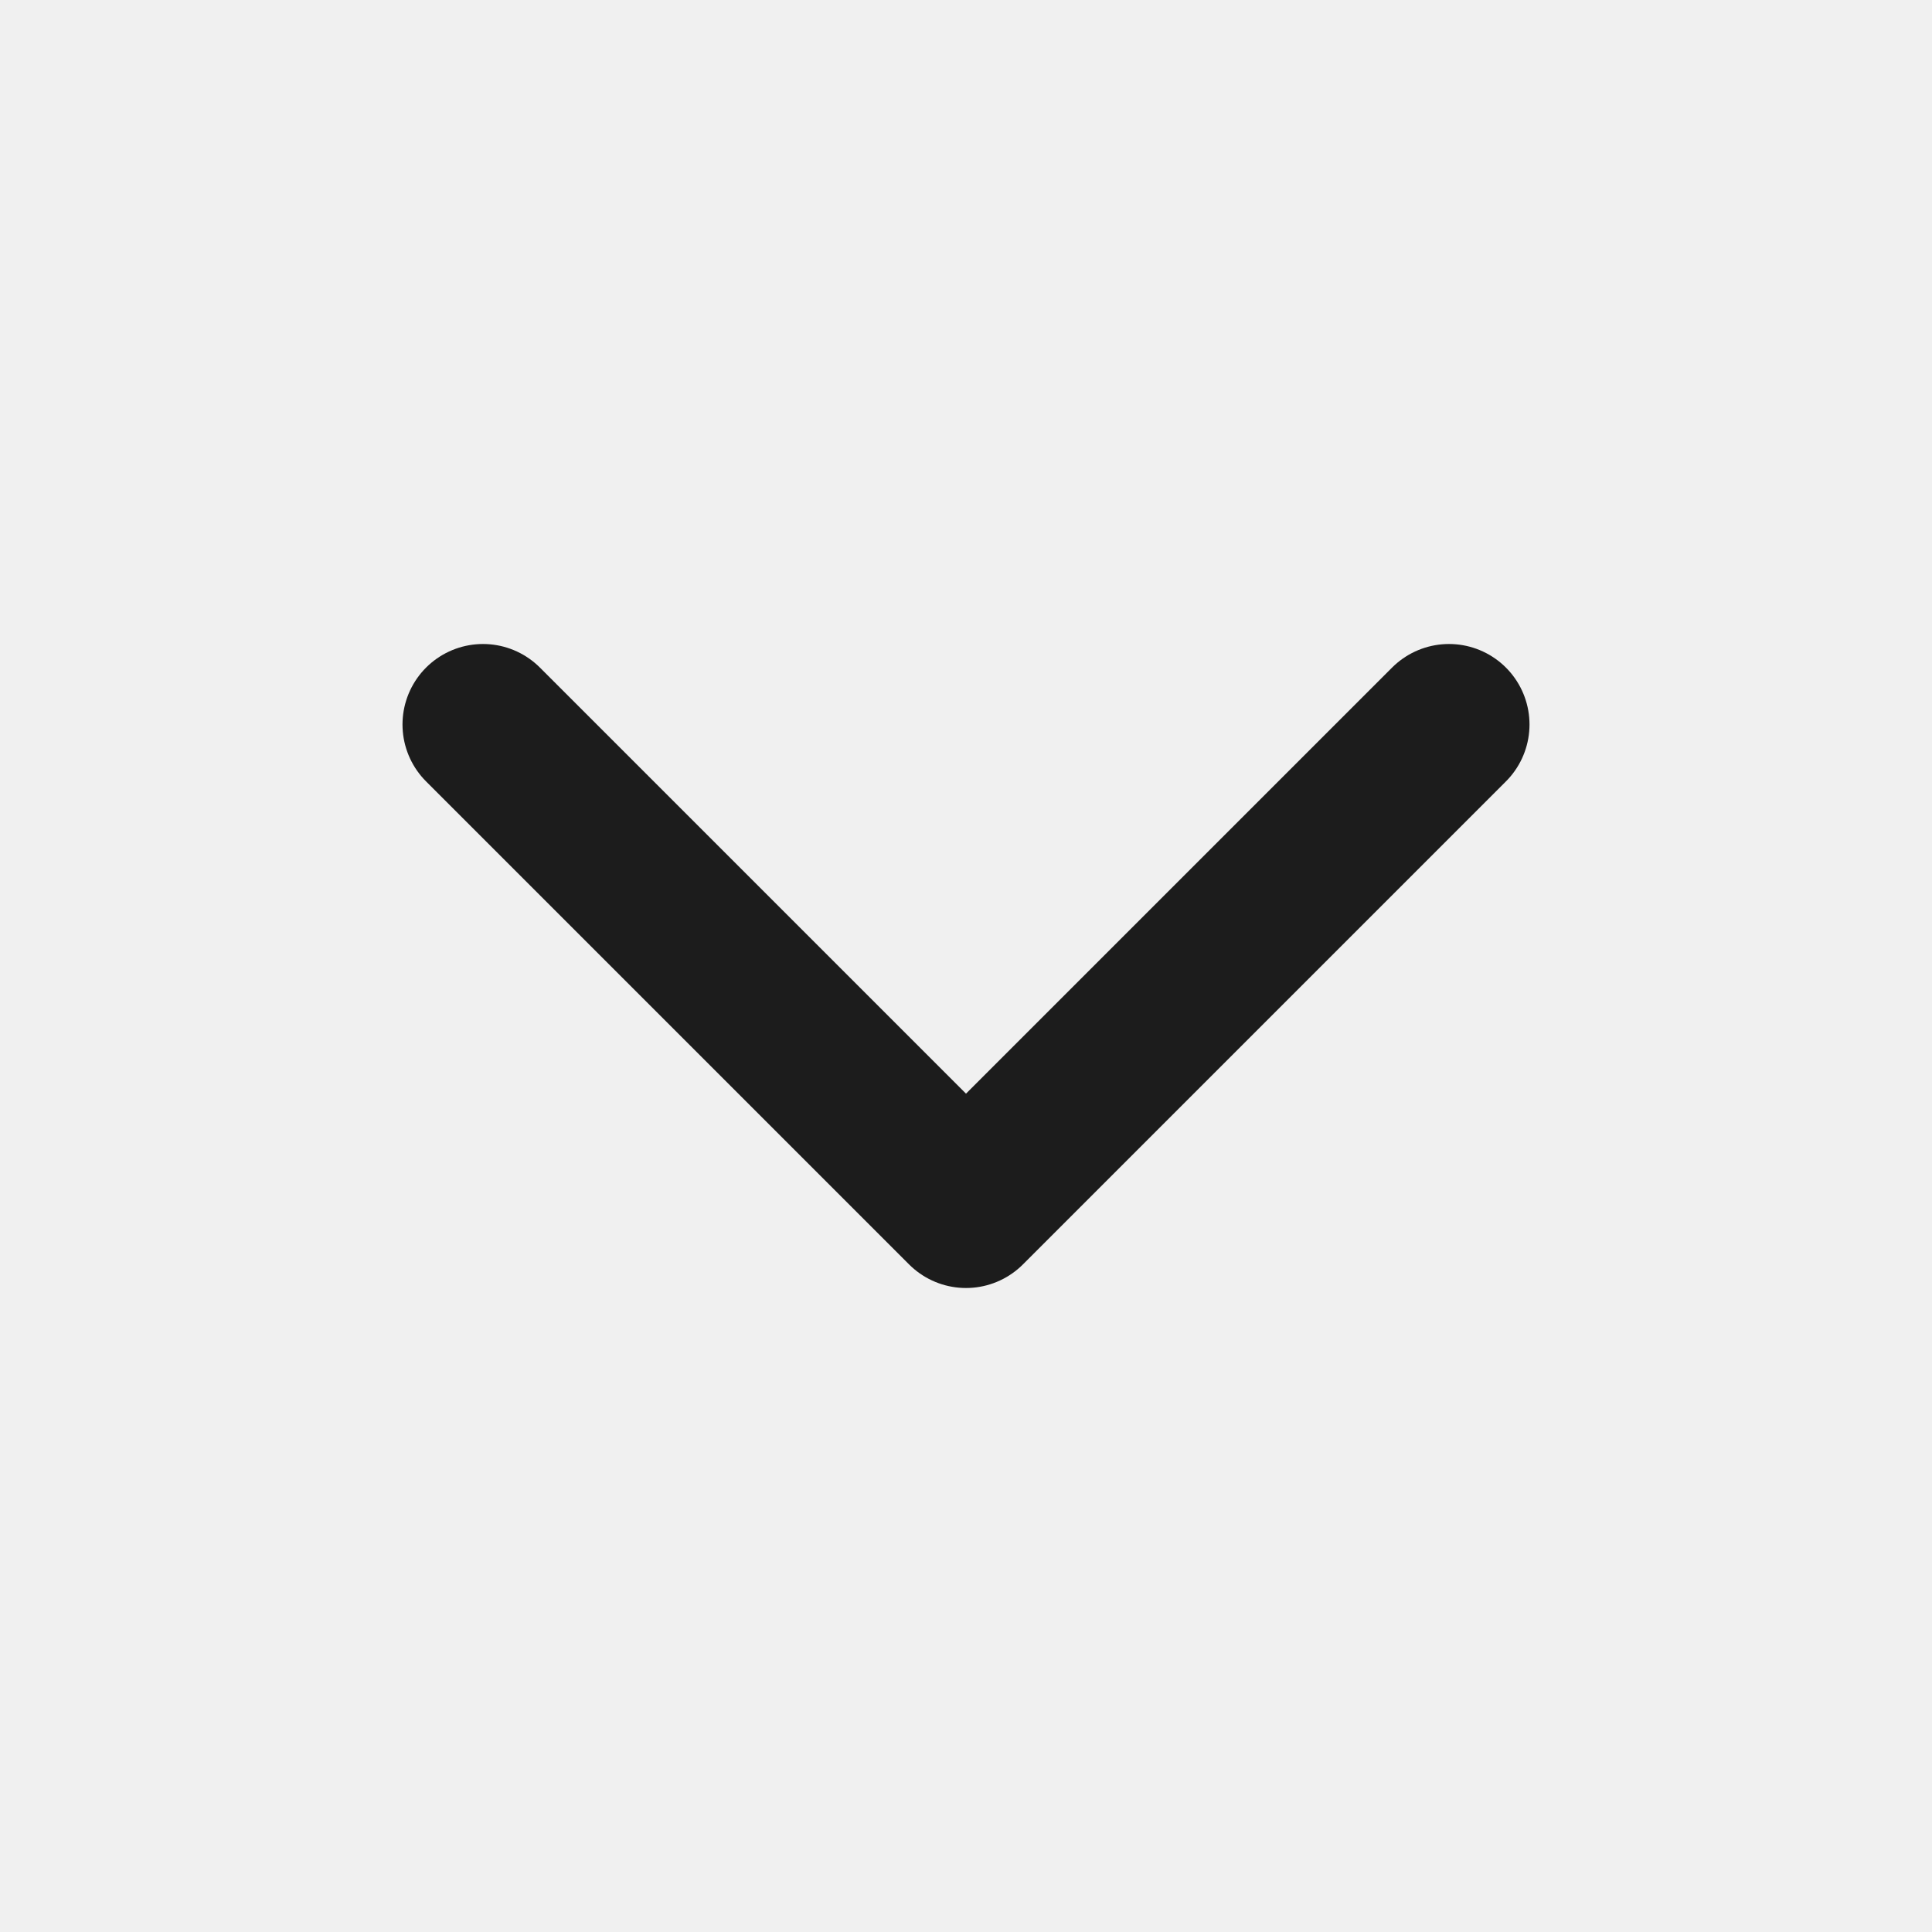
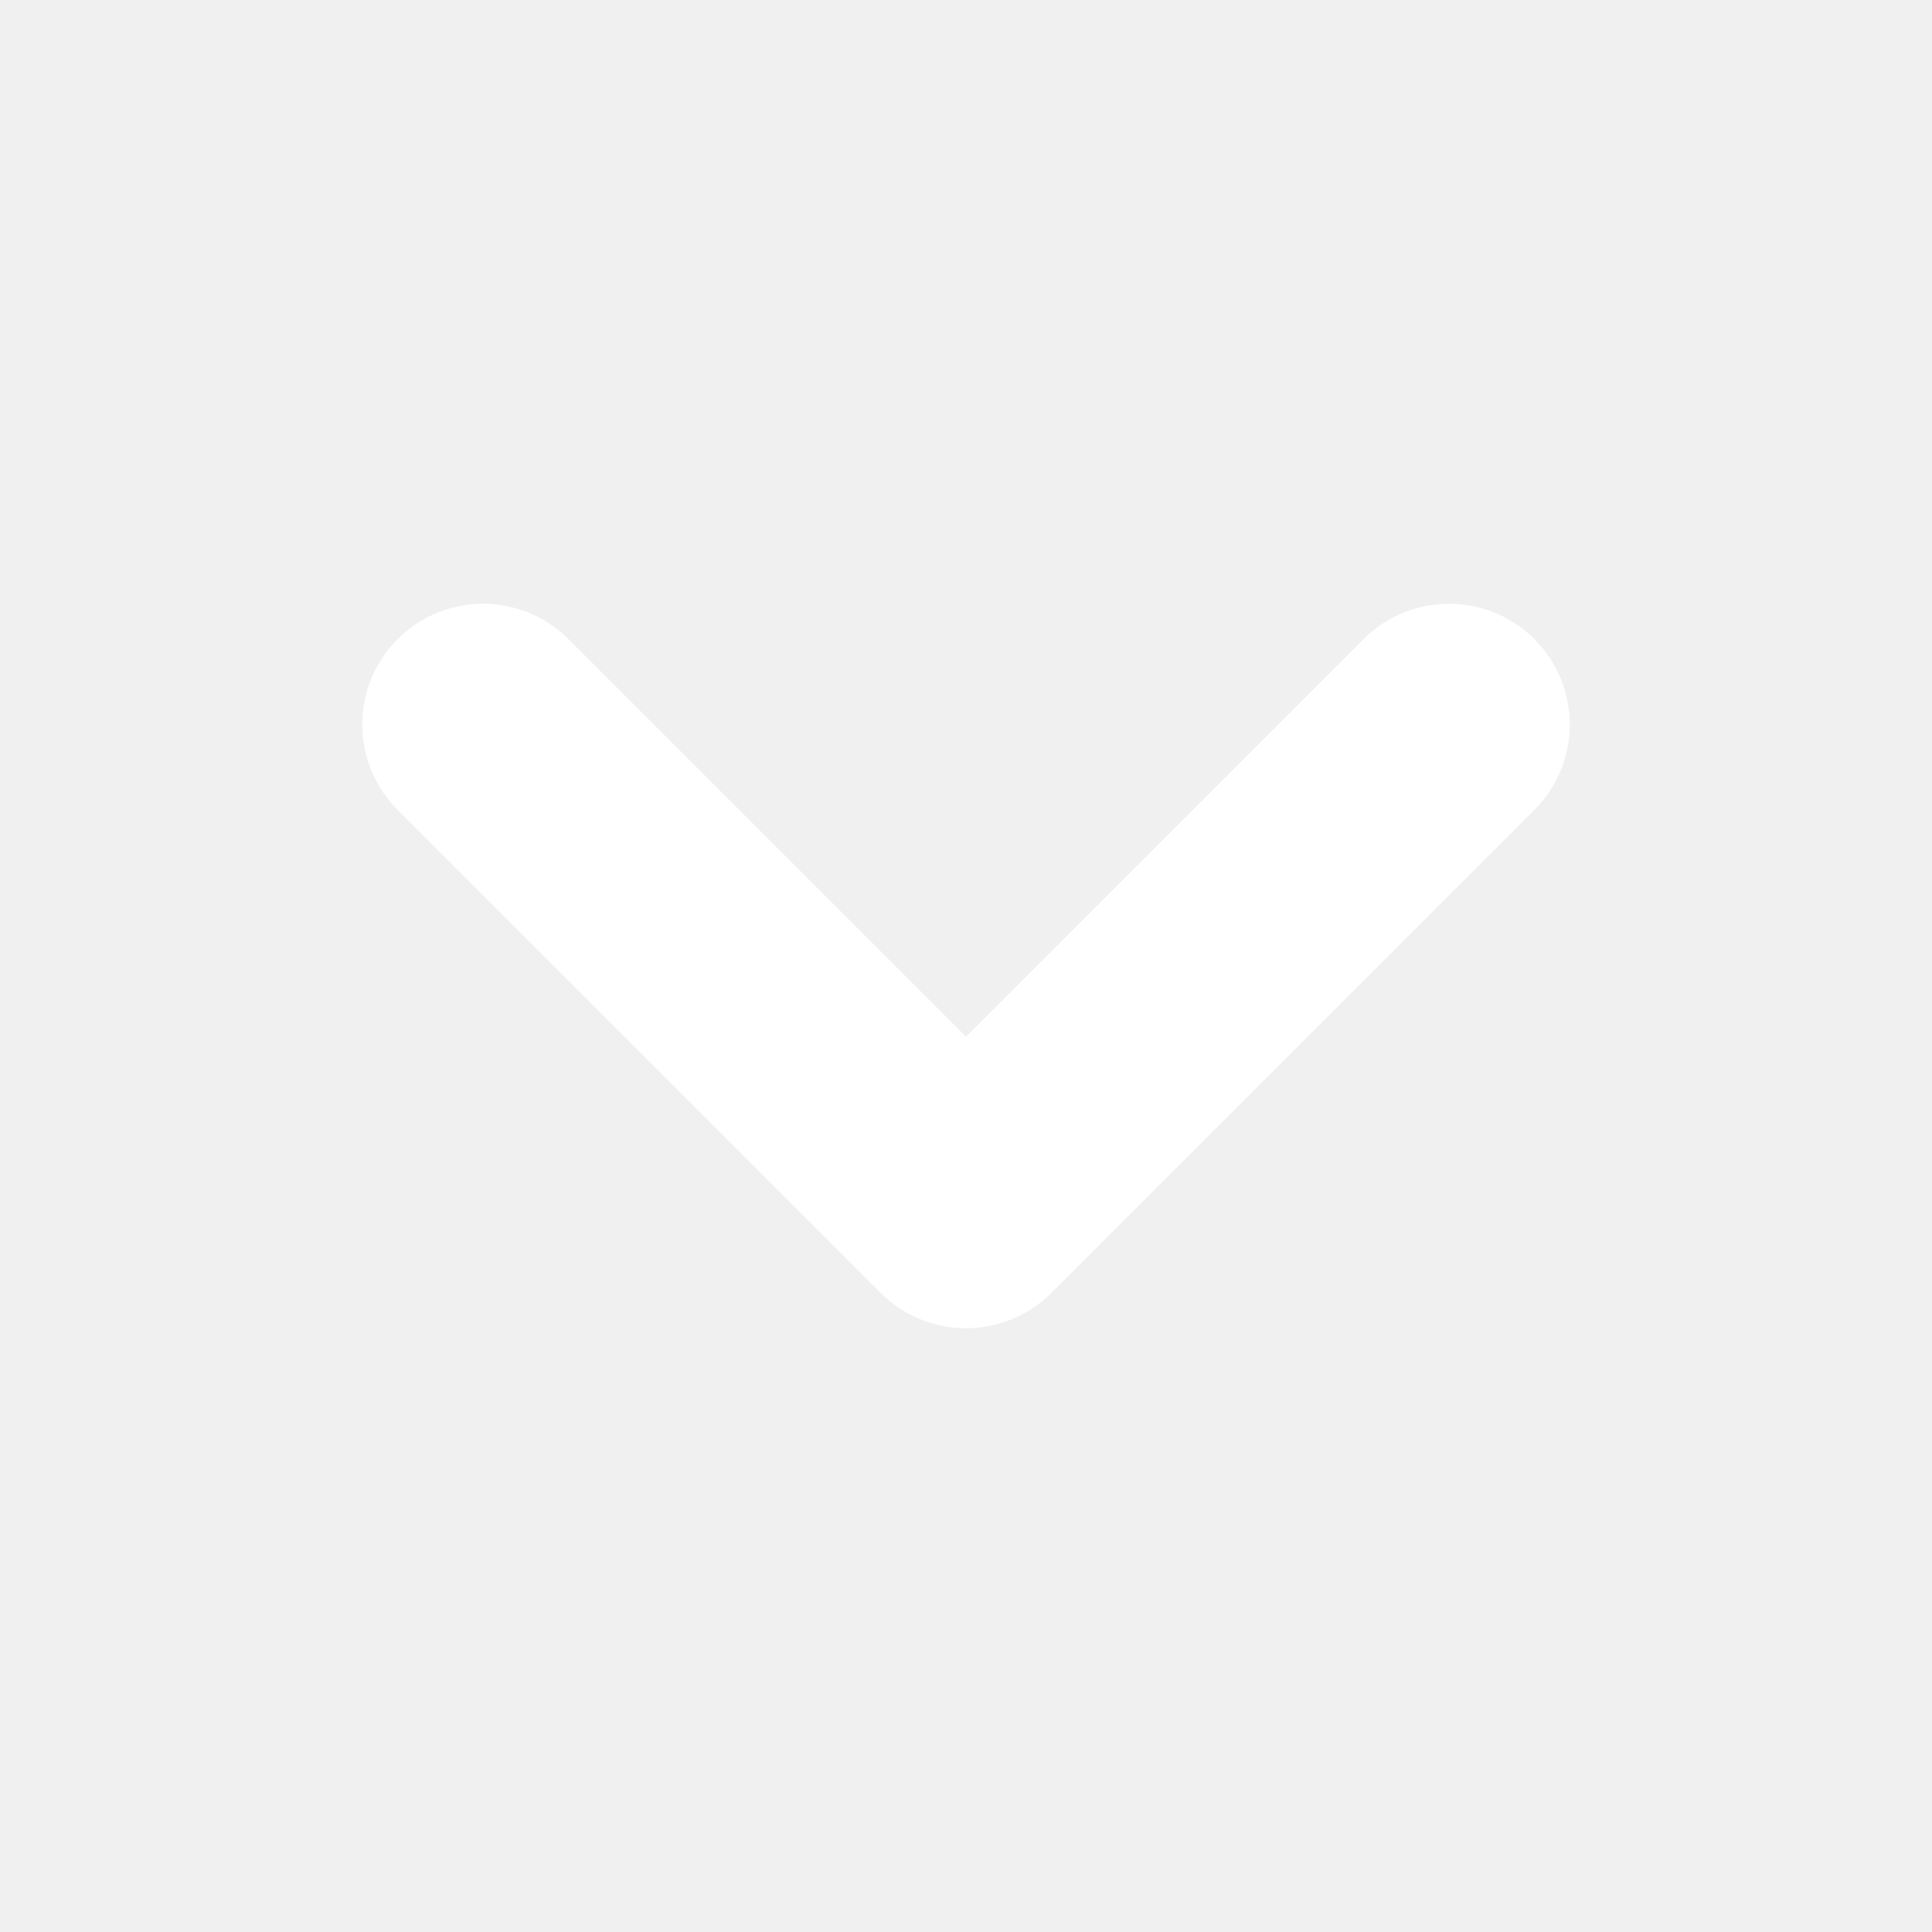
<svg xmlns="http://www.w3.org/2000/svg" width="24" height="24" viewBox="0 0 24 24" fill="none">
-   <path d="M18 9L12 15L6 9" stroke="#1C1C1C" stroke-width="2" stroke-linecap="round" stroke-linejoin="round" />
+   <path d="M18 9L12 15L6 9" stroke="#FFFFFF" stroke-width="3" stroke-linecap="round" stroke-linejoin="round" />
</svg>
